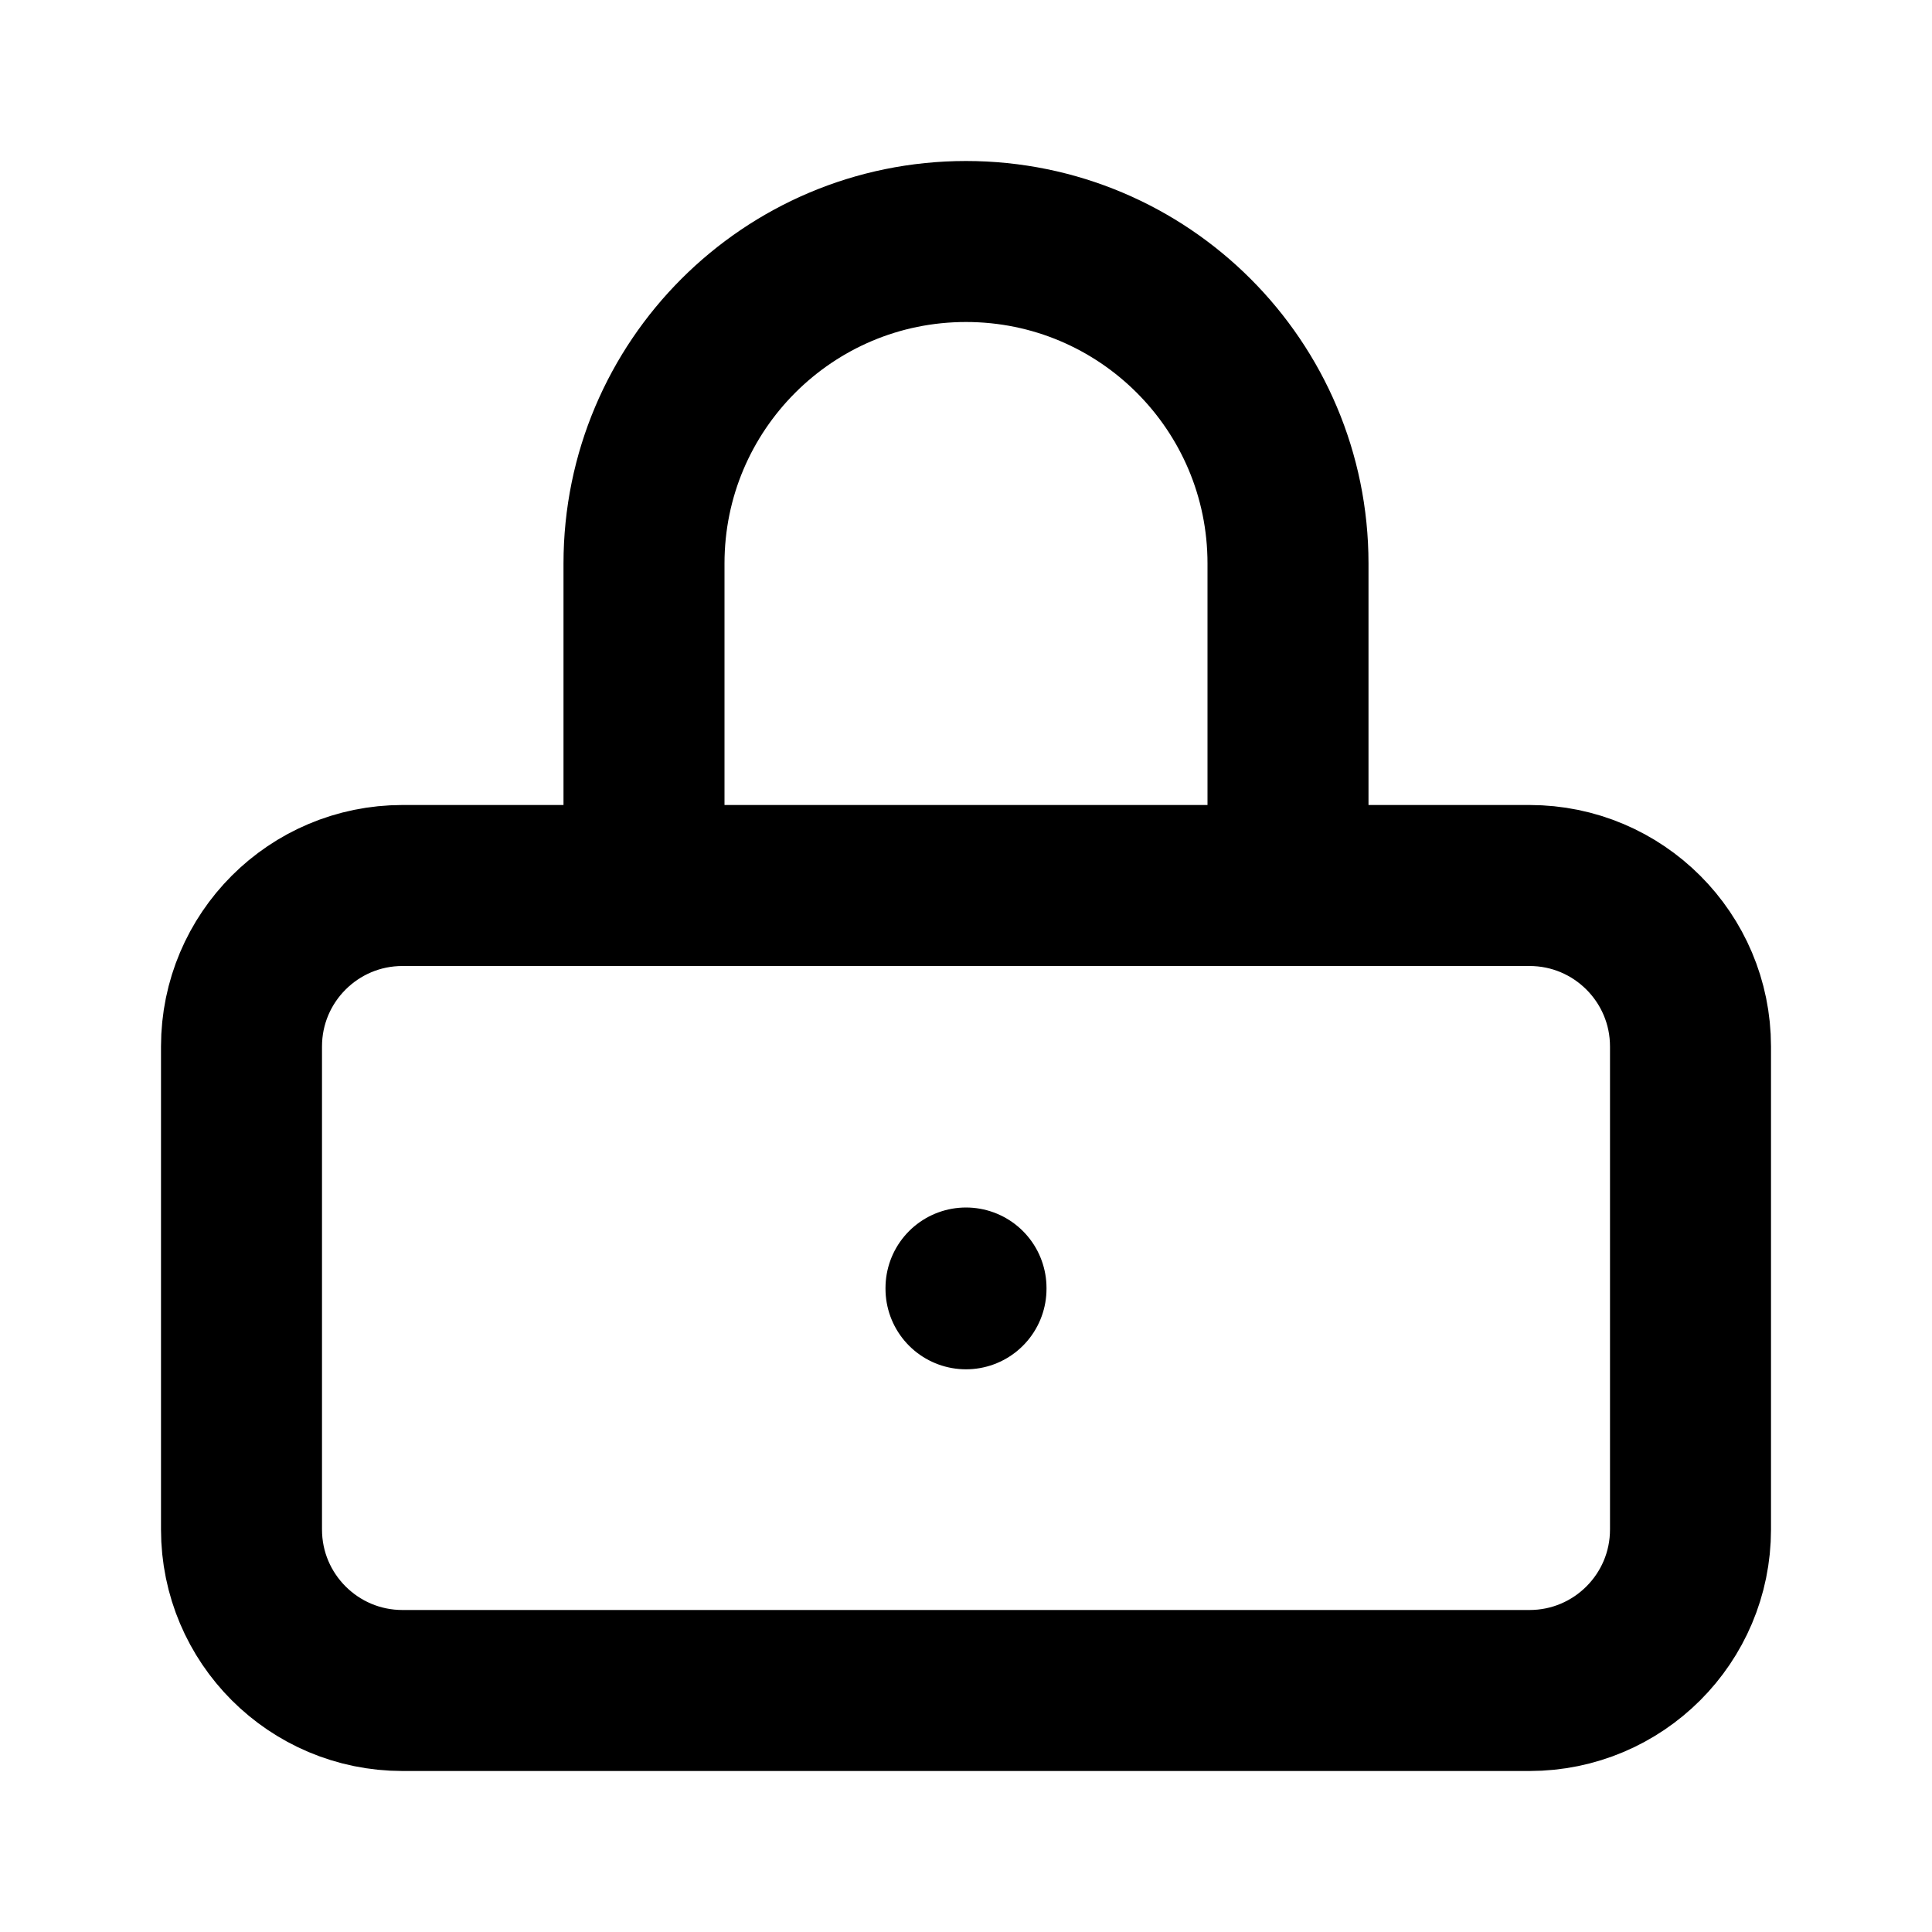
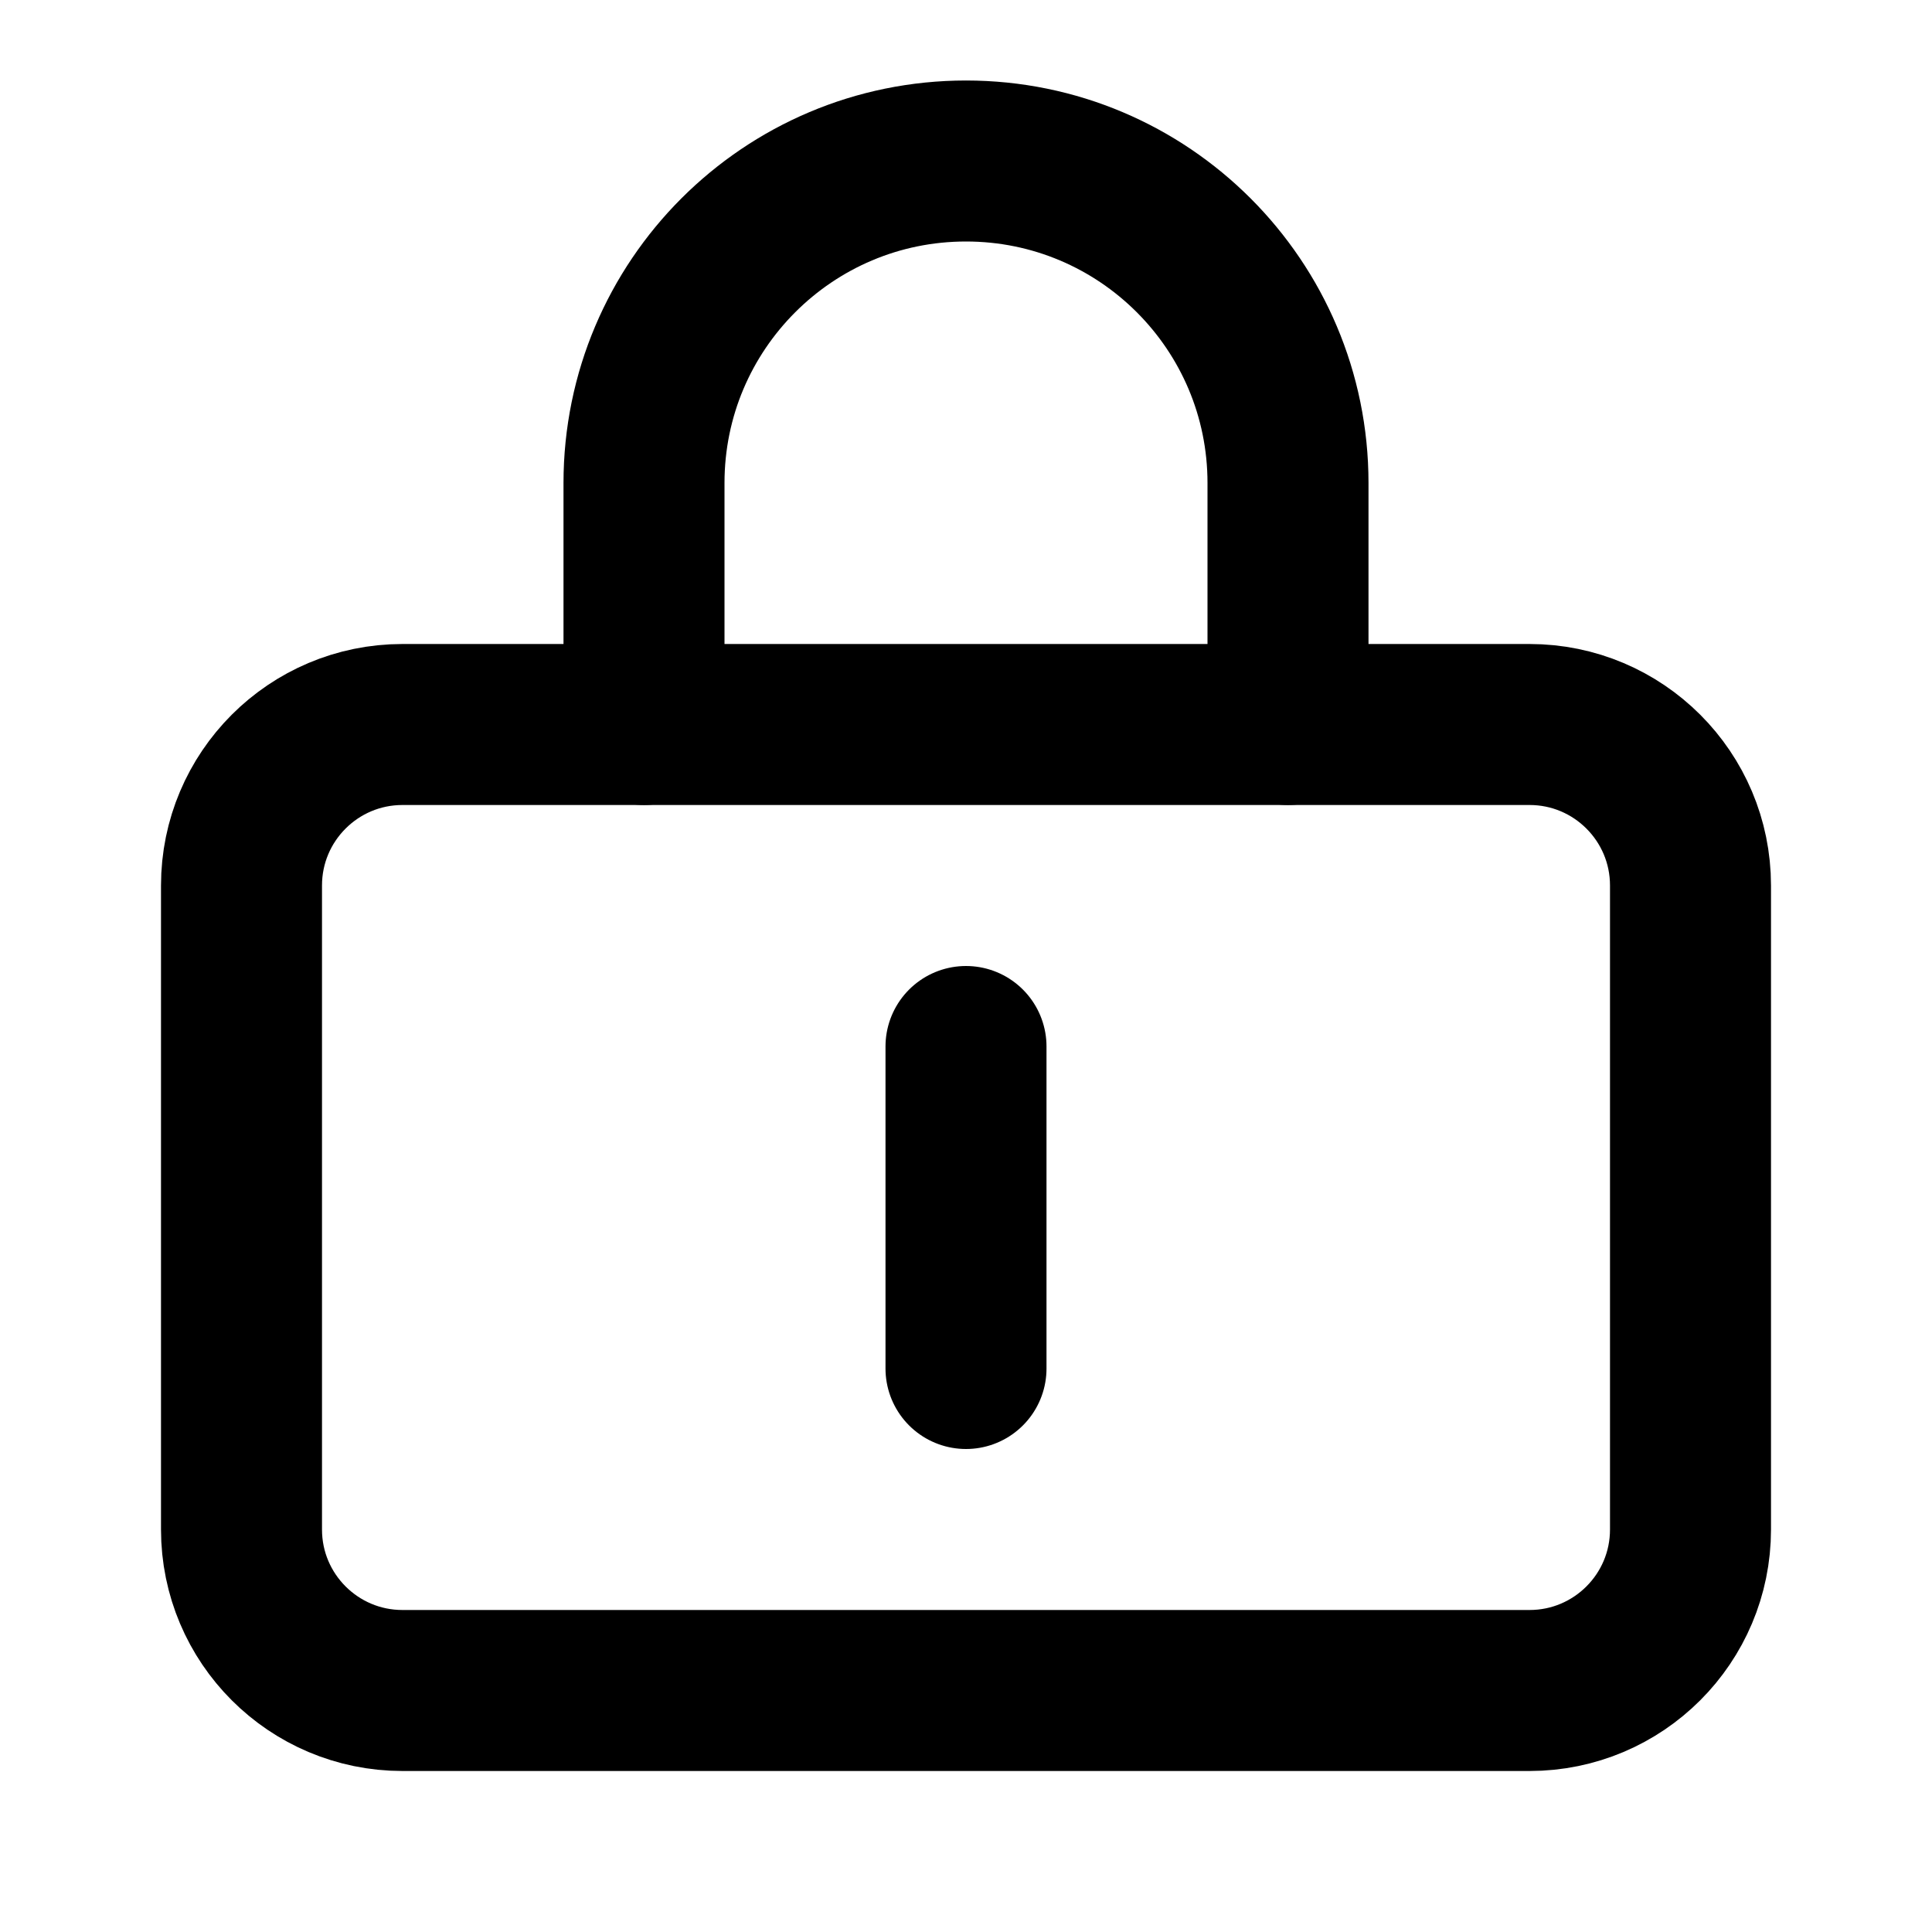
<svg xmlns="http://www.w3.org/2000/svg" width="24" height="24" viewBox="0 0 24 24" fill="none" stroke="currentColor" stroke-width="2" stroke-linecap="round" stroke-linejoin="round">
-   <path d="M5 11h14a2 2 0 0 1 2 2v6a2 2 0 0 1 -2 2h-14a2 2 0 0 1 -2 -2v-6a2 2 0 0 1 2 -2" />
-   <path d="M8 11v-4a4 4 0 0 1 8 0v4" />
-   <path d="M12 16v.01" />
+   <path d="M5 11m-2 0a2 2 0 0 1 2 -2h14a2 2 0 0 1 2 2v8a2 2 0 0 1 -2 2h-14a2 2 0 0 1 -2 -2z" />
+   <path d="M8 9v-3a4 4 0 0 1 8 0v3" />
+   <path d="M12 13v4" />
</svg>
